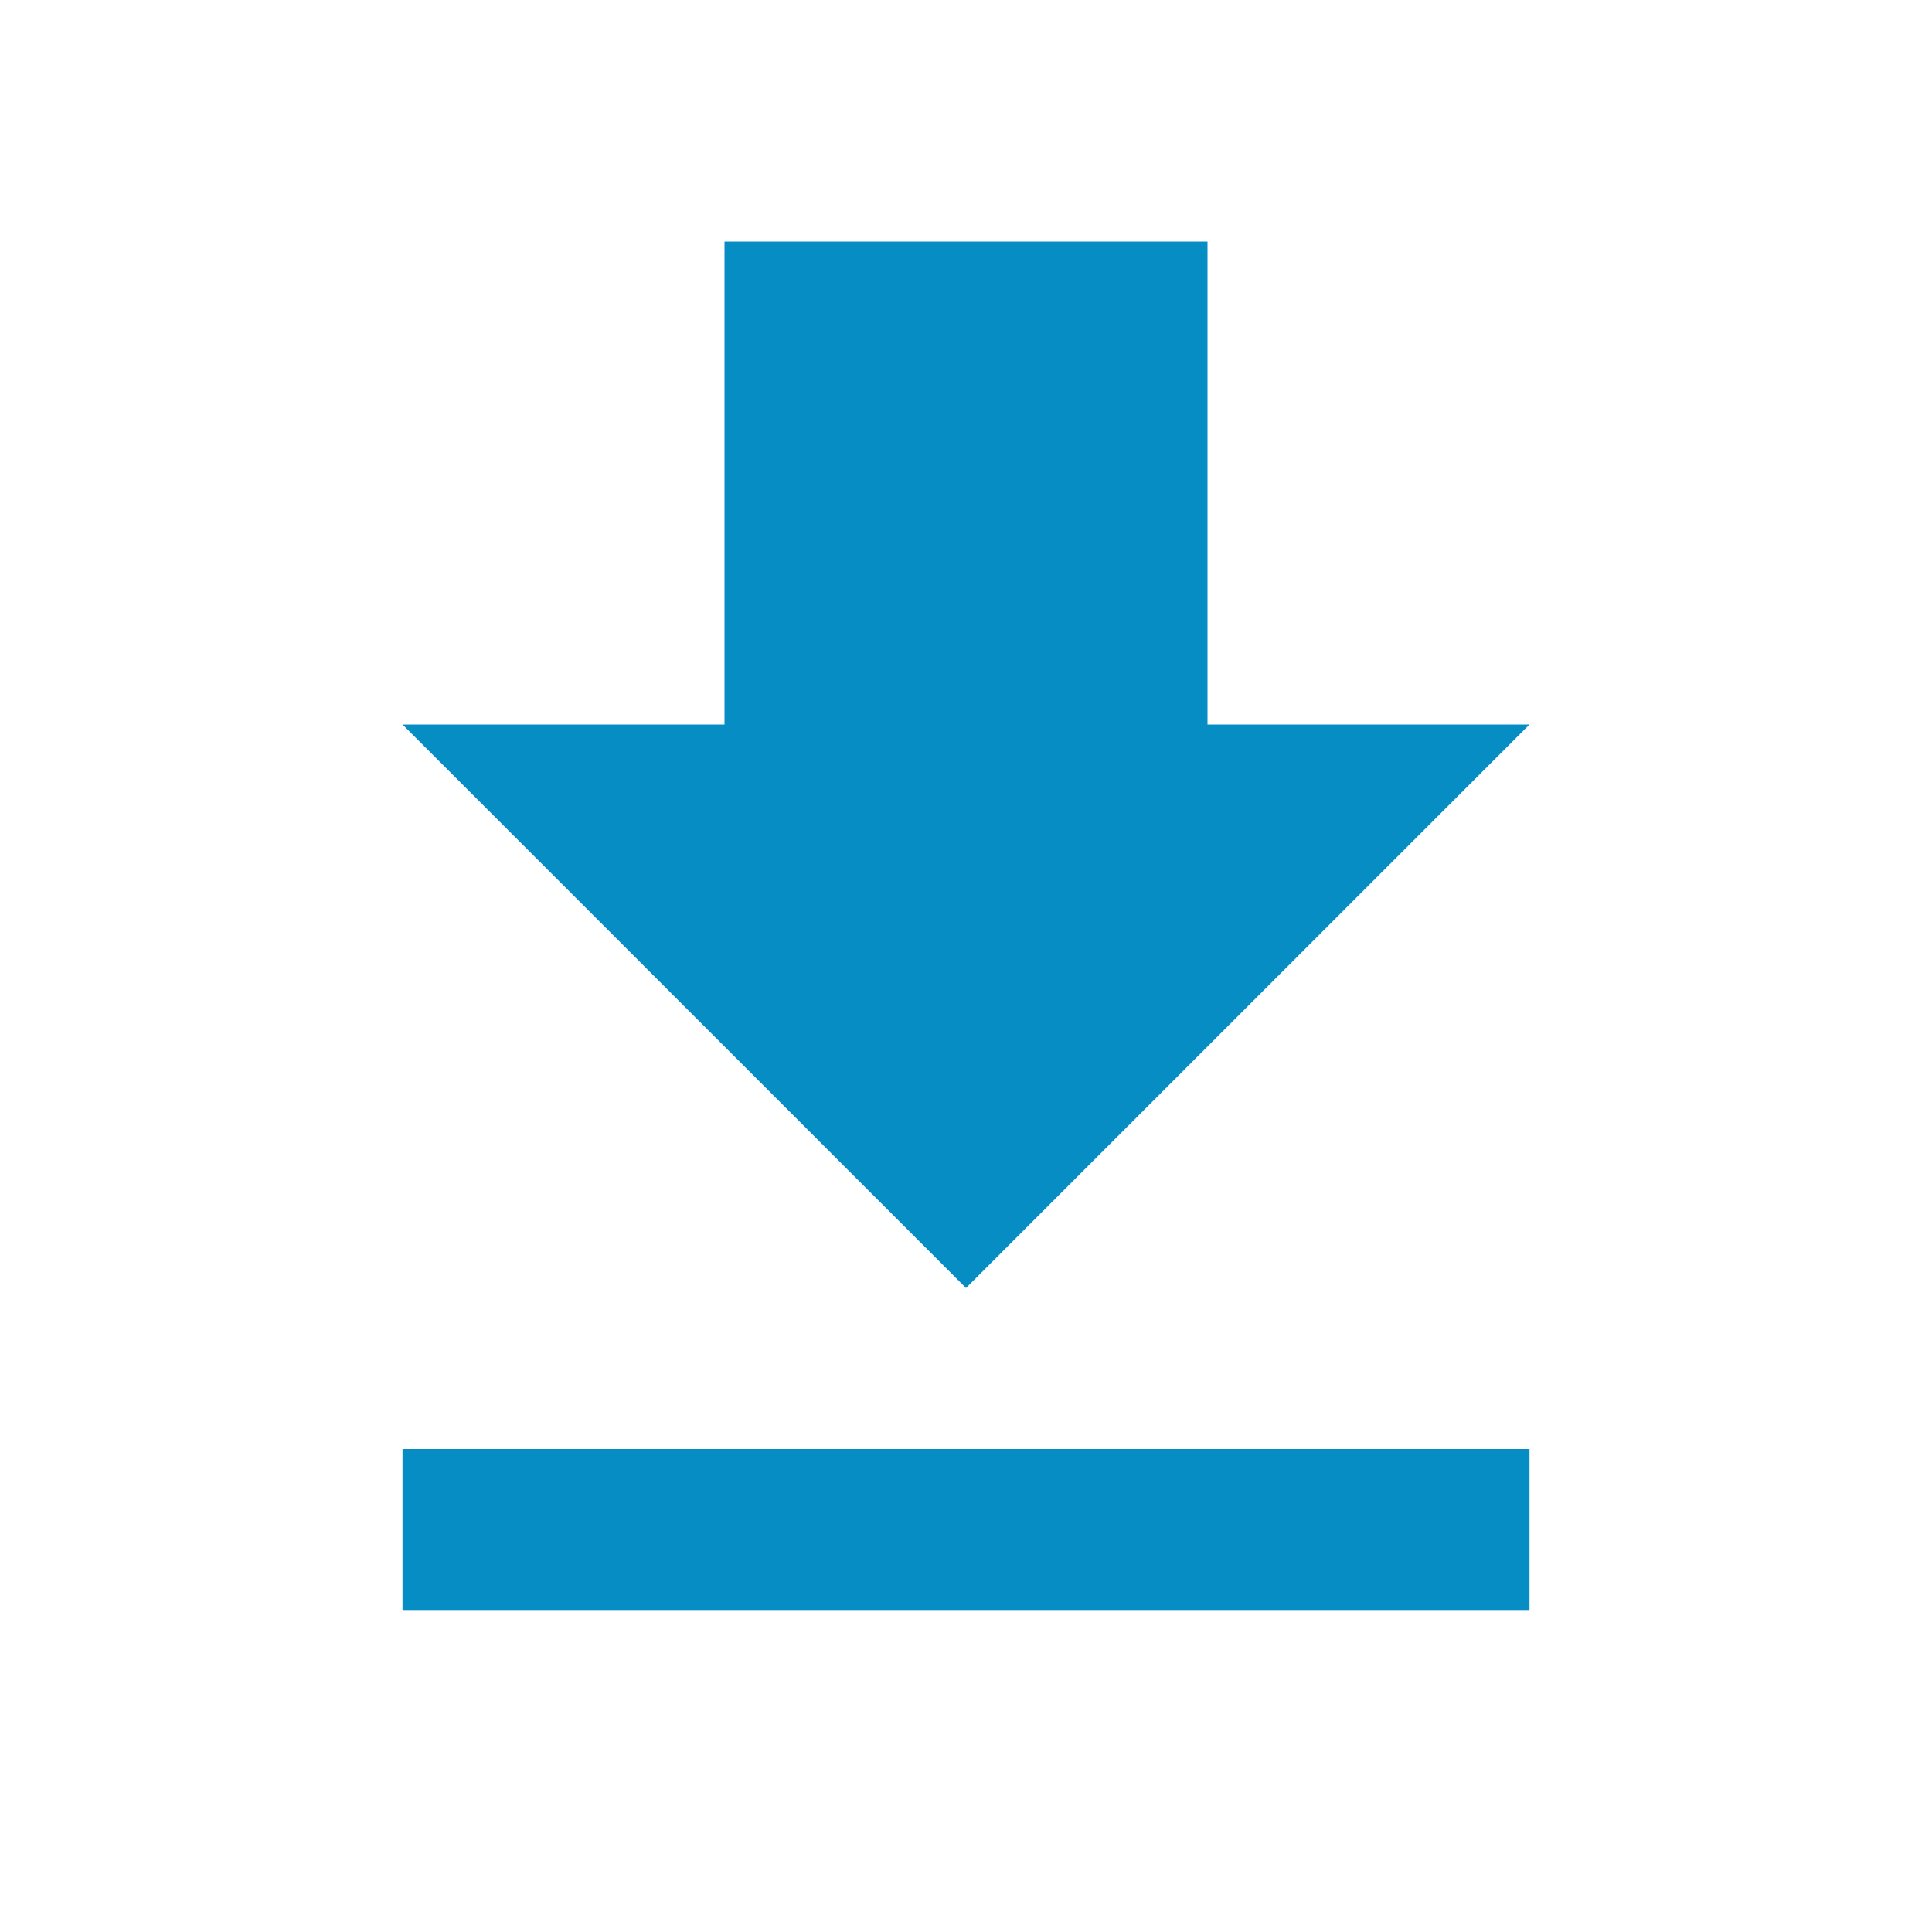
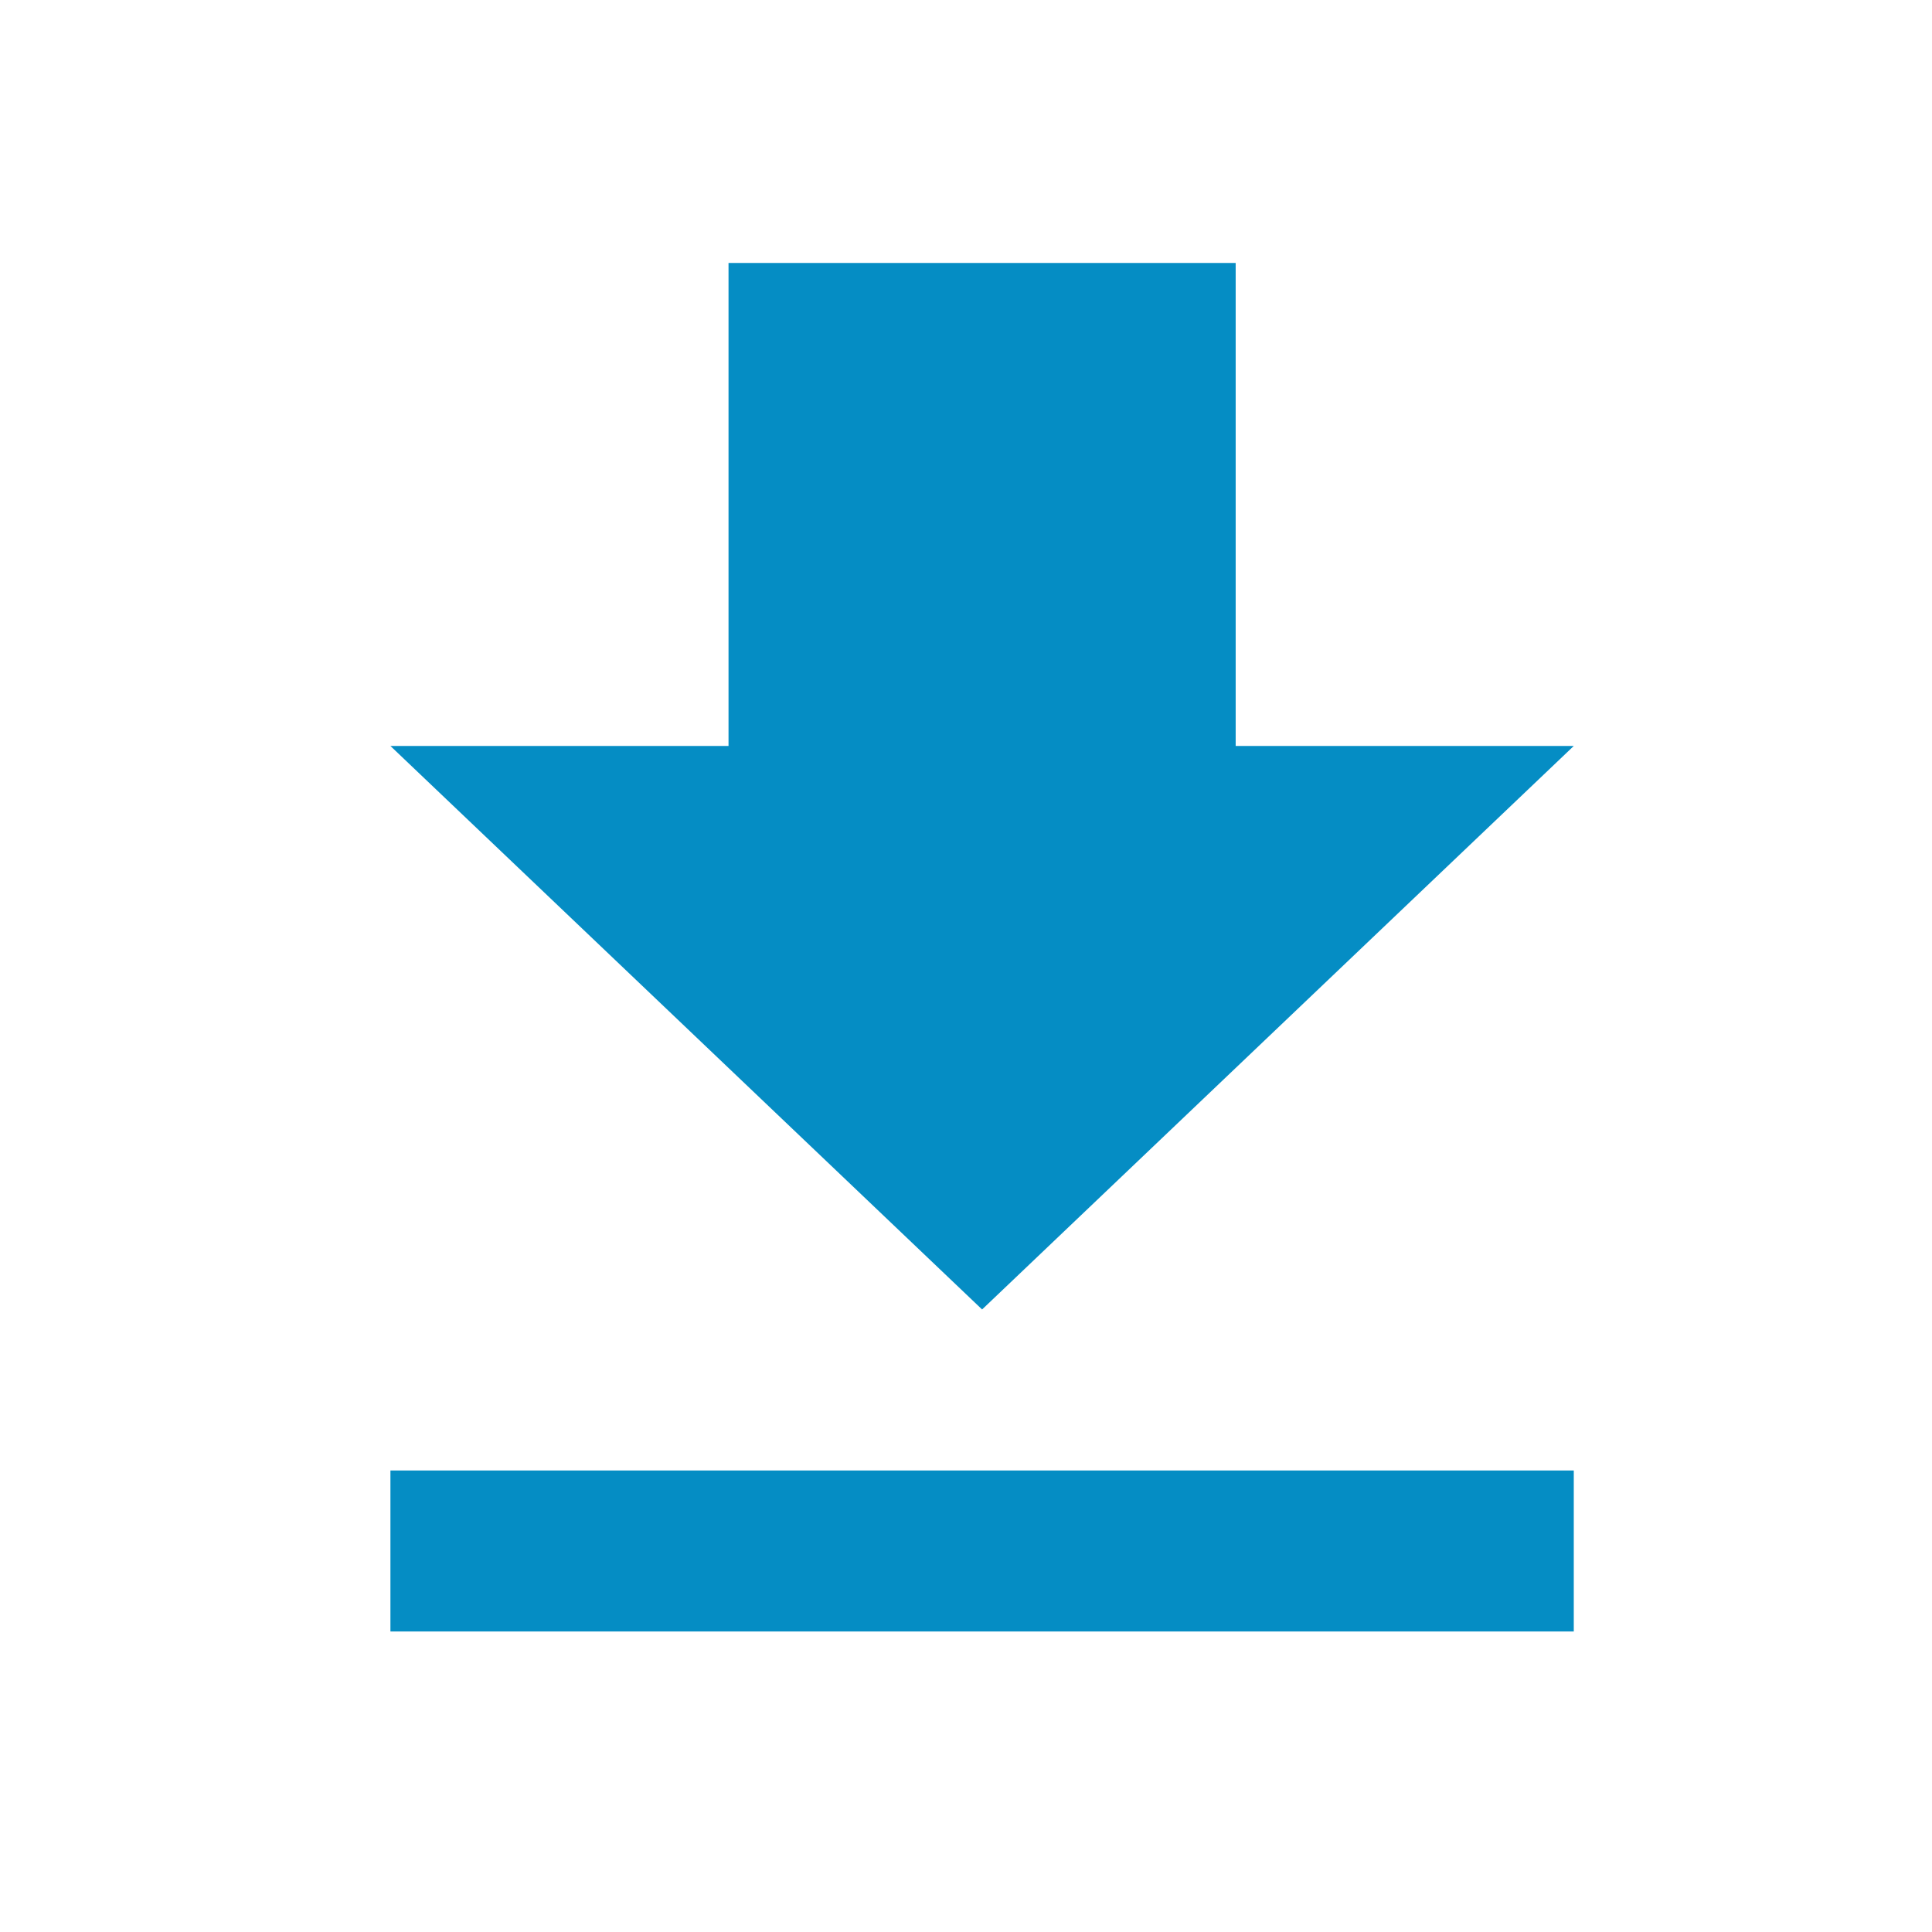
<svg xmlns="http://www.w3.org/2000/svg" width="18" height="18" viewBox="0 0 18 18">
-   <path fill="#058dc4" fill-rule="nonzero" d="M14.25,6.75 L11.25,6.75 L11.25,2.25 L6.75,2.25 L6.75,6.75 L3.75,6.75 L9,12 L14.25,6.75 Z M3.75,13.5 L3.75,15 L14.25,15 L14.25,13.5 L3.75,13.5 Z" />
+   <path fill="#058dc4" fill-rule="nonzero" d="M14.25,6.75 L11.25,6.75 L11.25,2.25 L6.75,2.25 L6.75,6.75 L3.75,6.75 L9,12 L14.25,6.75 Z M3.75,13.5 L3.75,15 L14.25,15 L14.25,13.5 L3.75,13.5 Z" transform="translate(-0.3 0.2) scale(1.05 1)" />
</svg>
